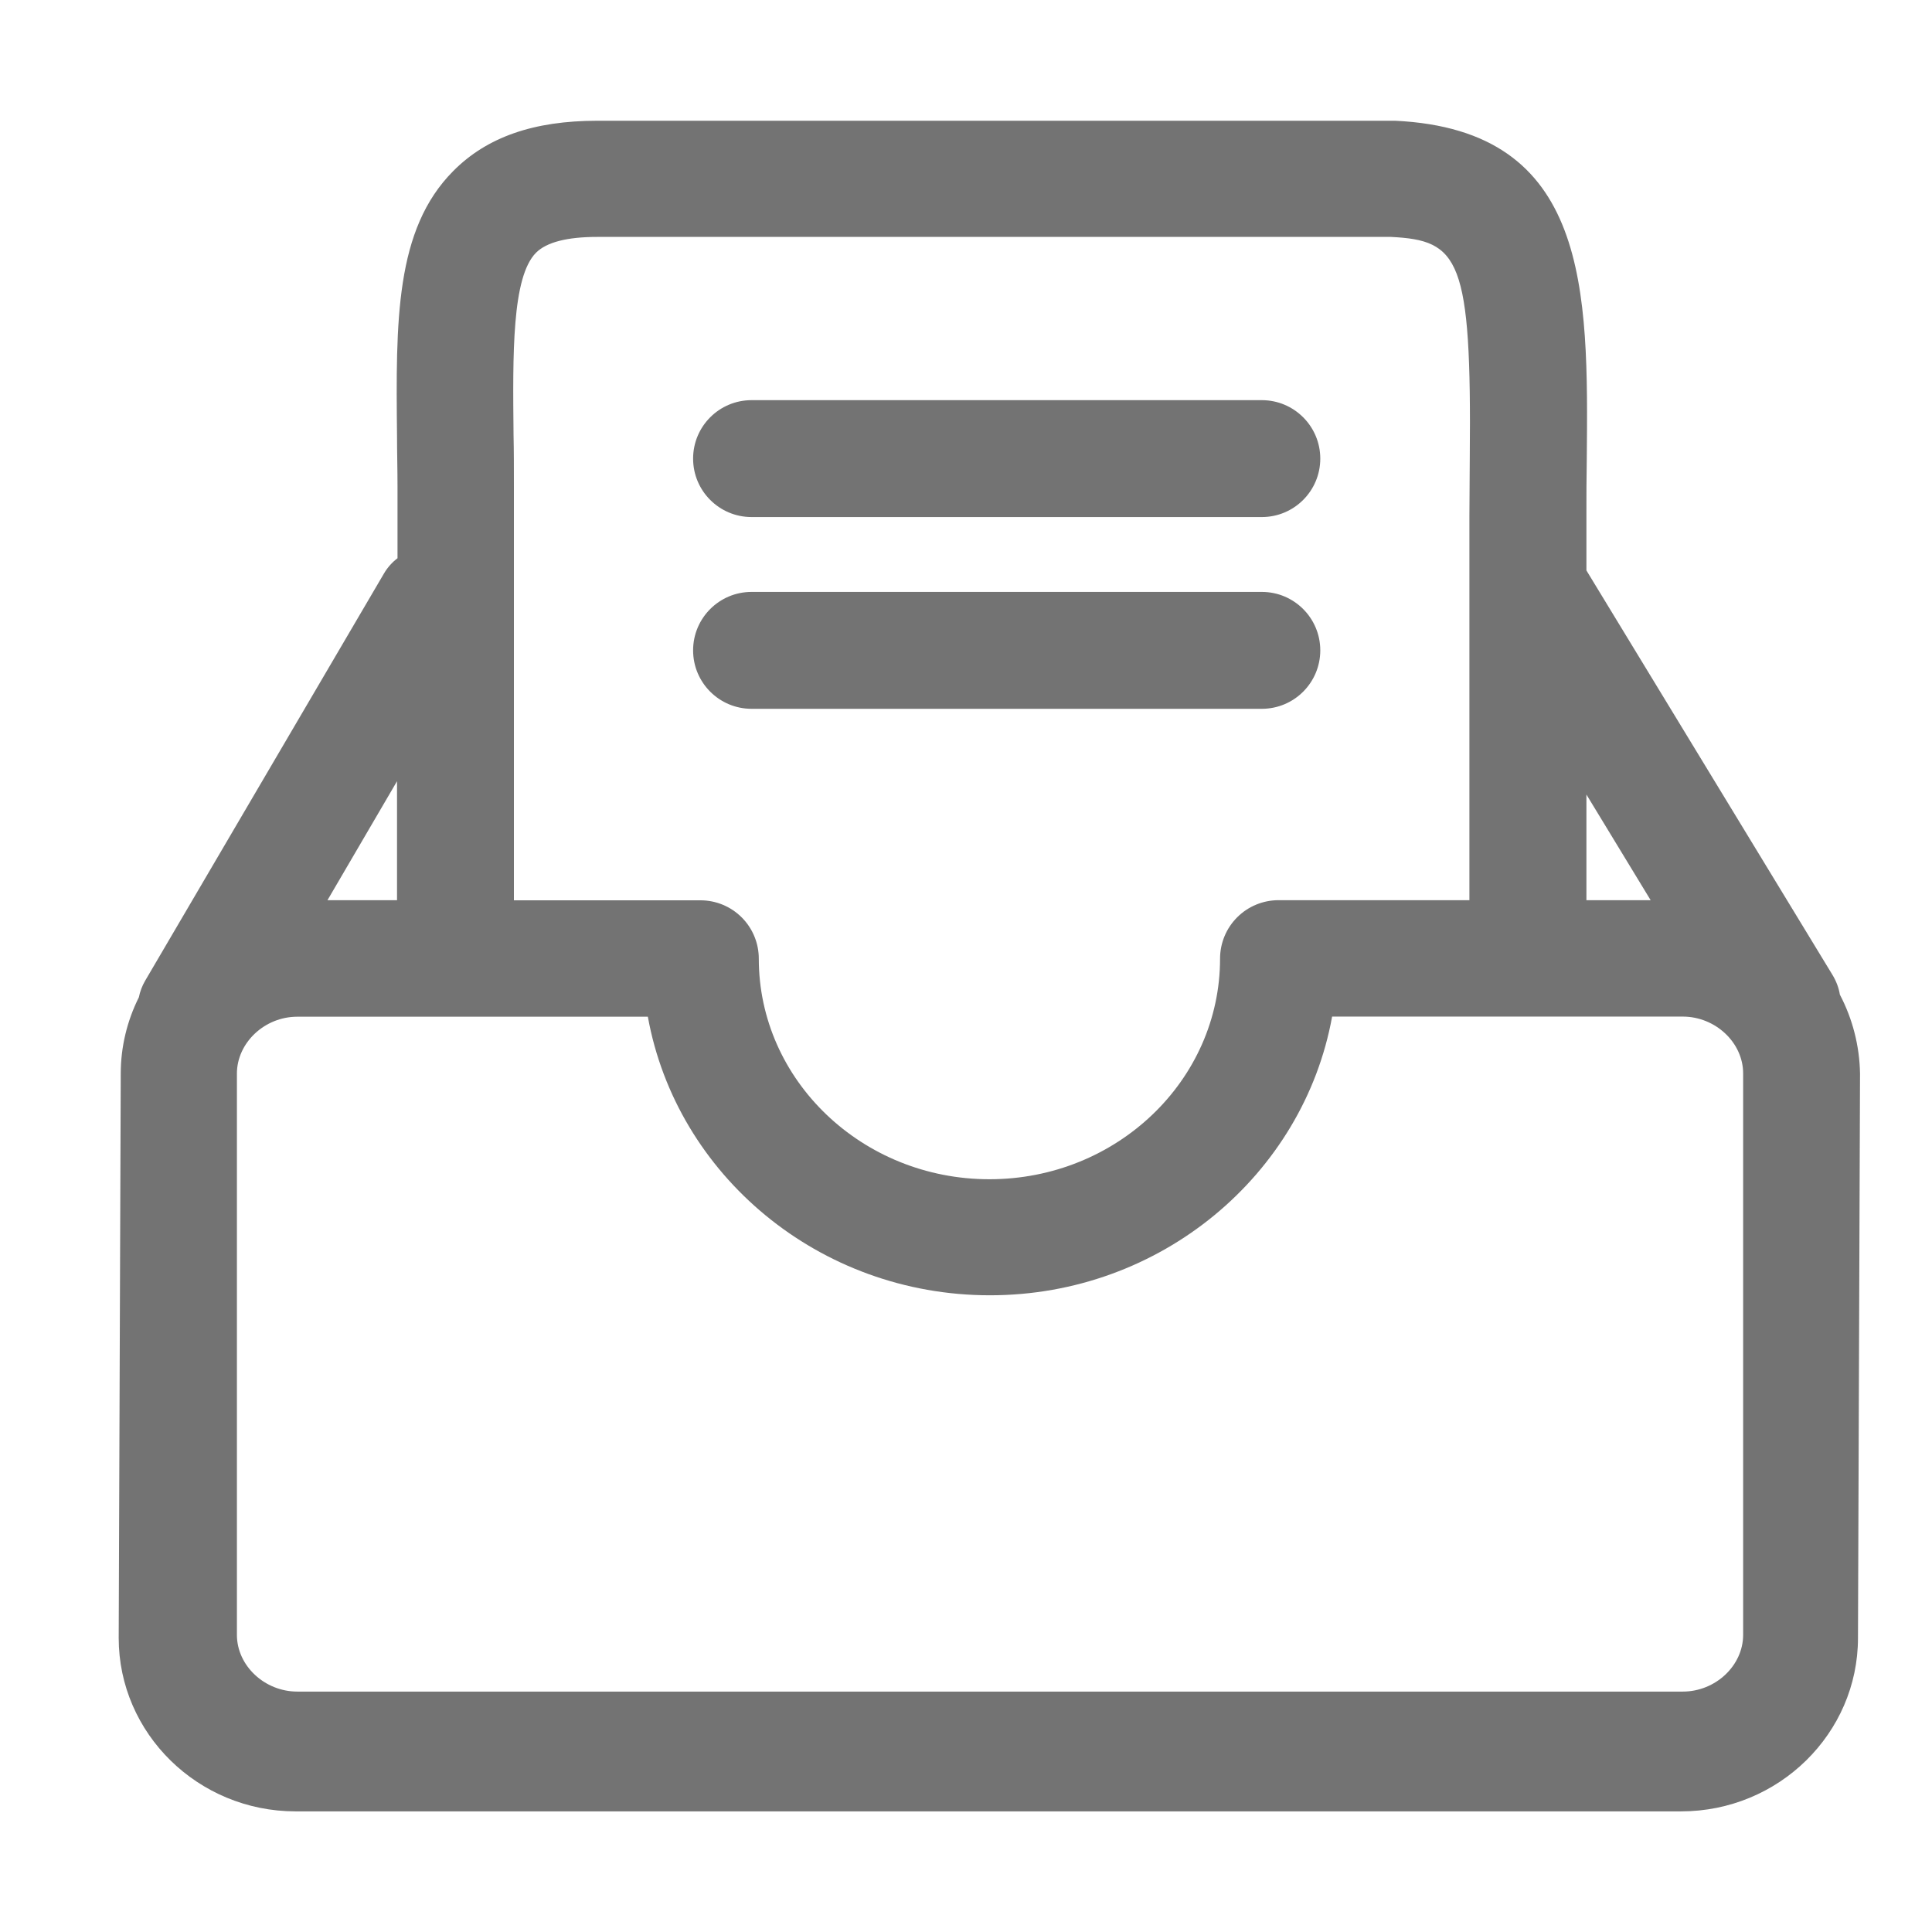
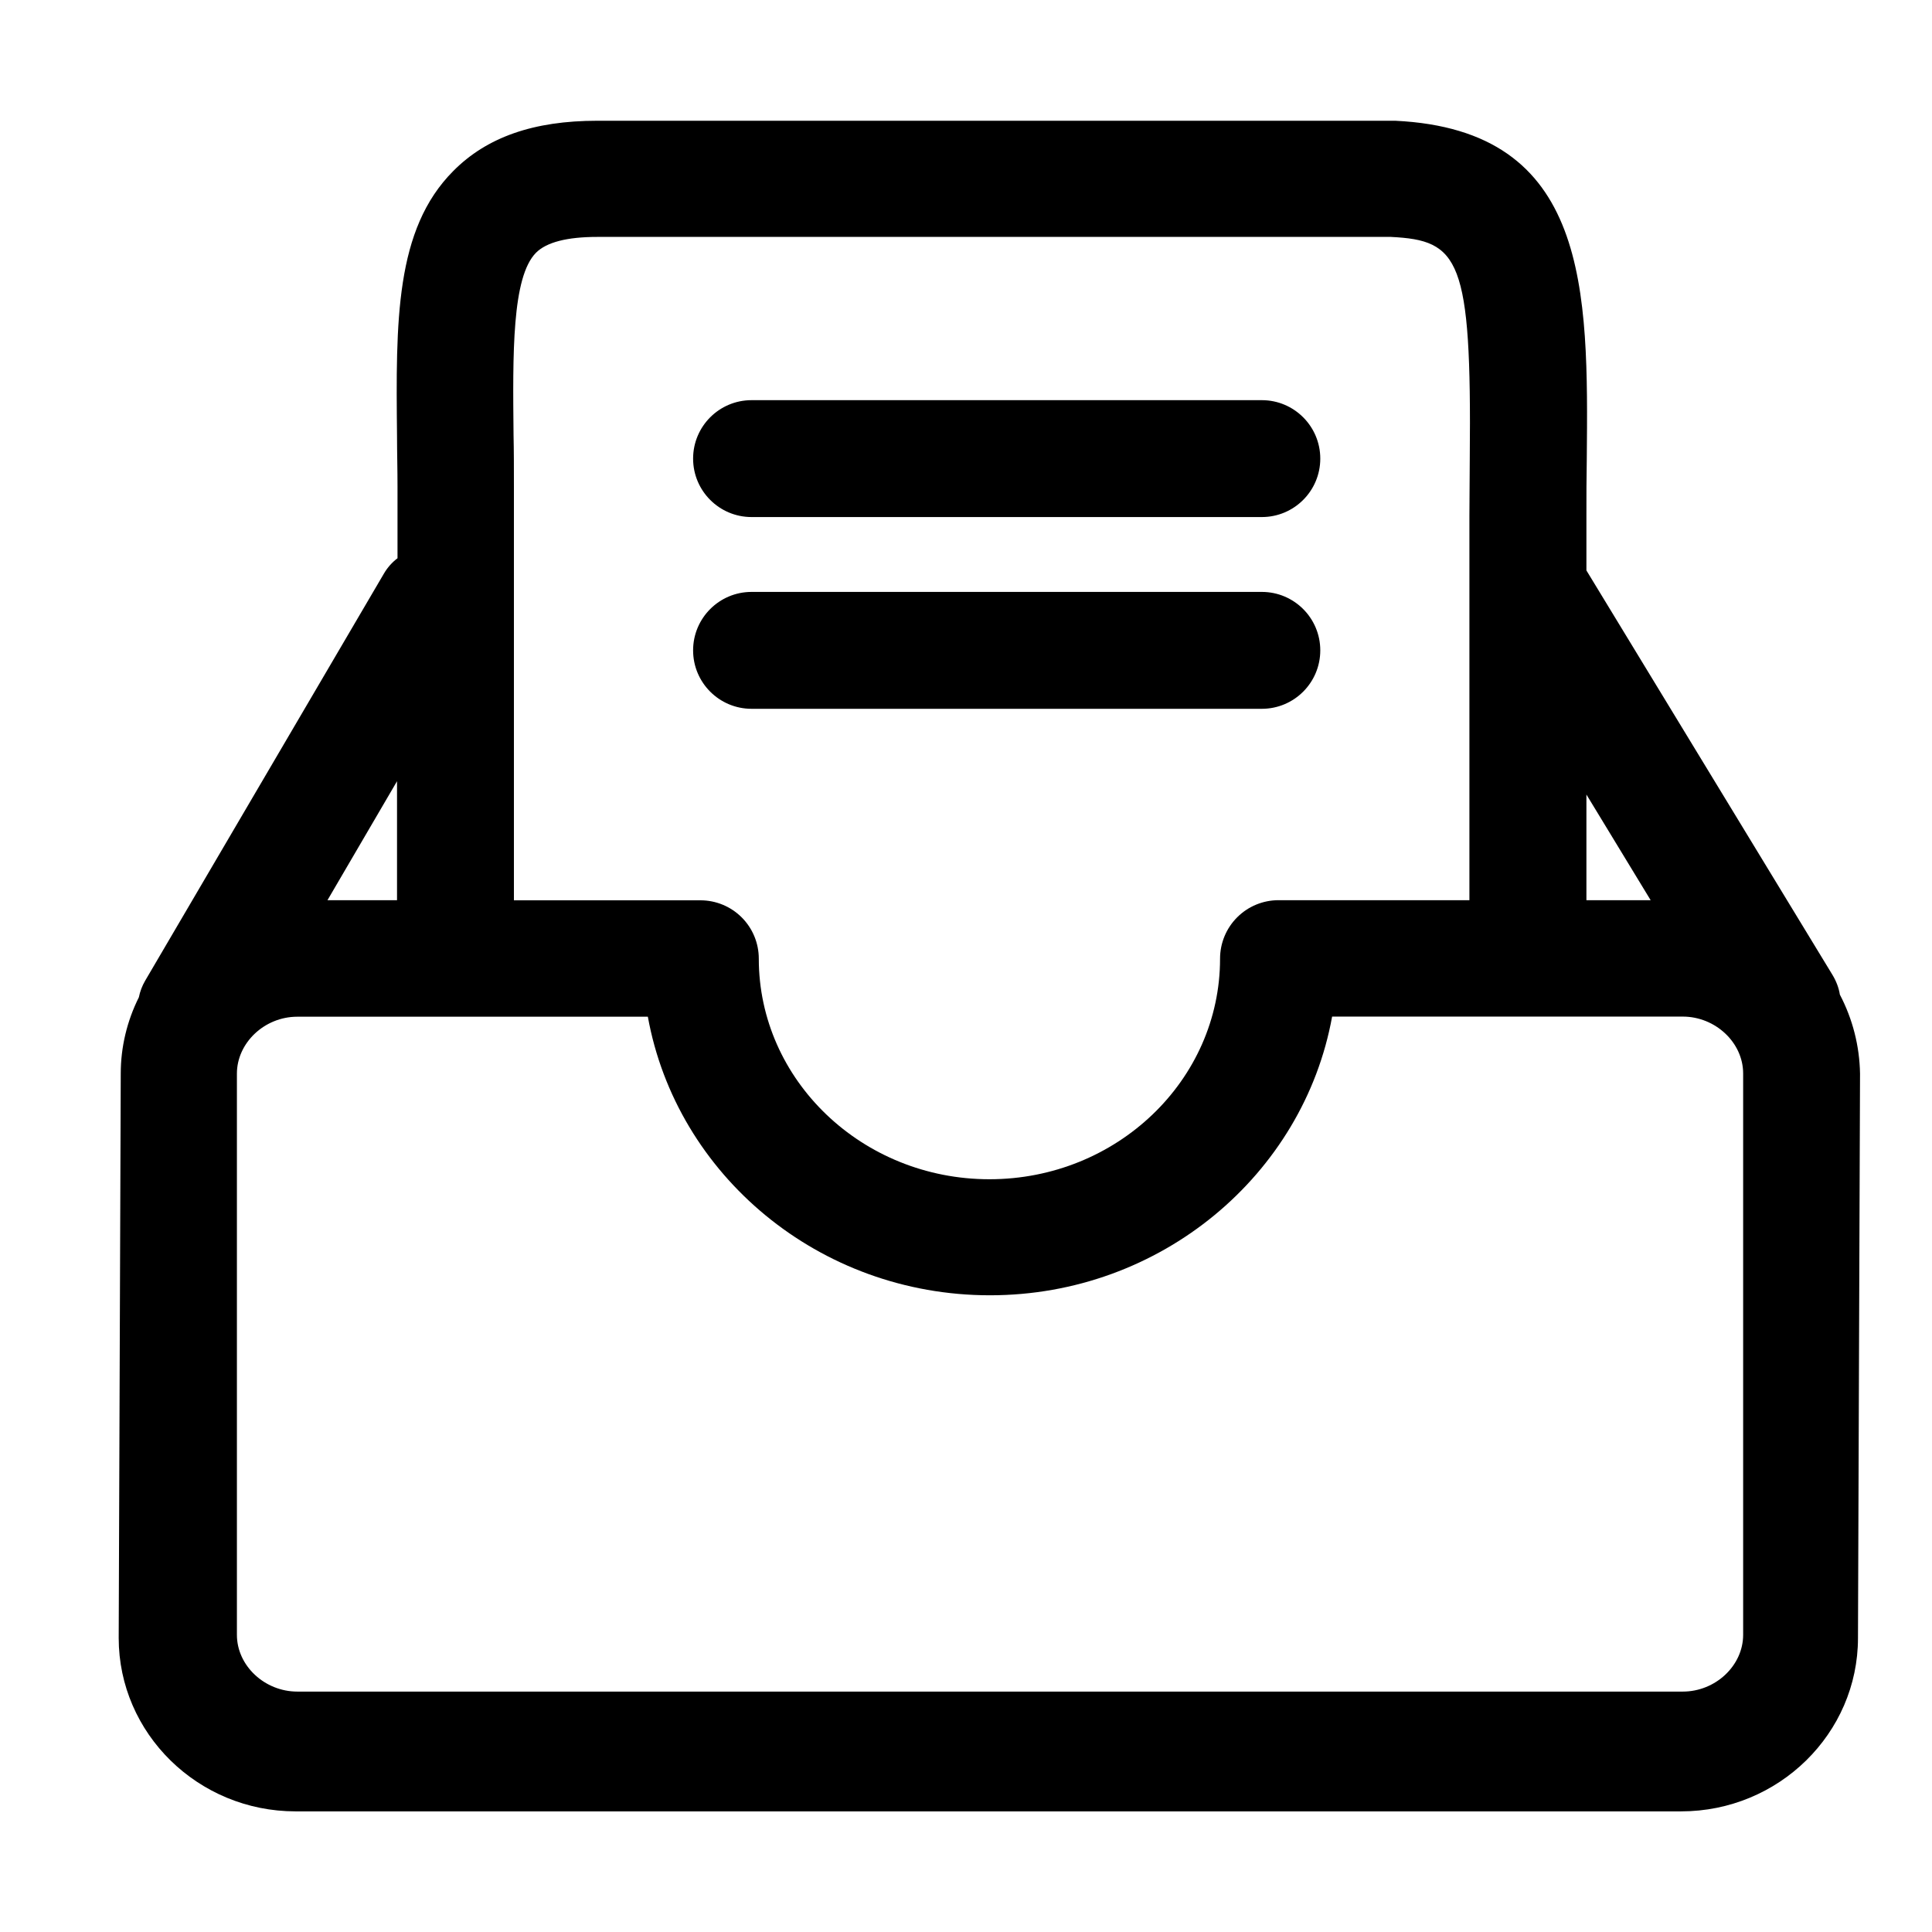
<svg xmlns="http://www.w3.org/2000/svg" t="1728869703510" class="icon" viewBox="0 0 1024 1024" version="1.1" p-id="14345" width="256" height="256">
-   <path d="M739.52 64c102.912 4.928 102.336 89.6 101.504 179.456-0.192 9.664-0.192 19.52-0.192 29.952v28.928l130.432 214.4c1.92 3.2 3.328 6.72 3.904 10.432 6.784 12.928 10.432 27.264 10.688 41.856l-1.088 299.136c0 50.624-42.048 91.904-93.76 91.904H156.672c-51.712 0-93.76-41.28-93.76-91.904L64 568.96c0-14.016 3.328-27.84 9.6-40.384a28.608 28.608 0 0 1 3.328-8.768l126.528-215.744a27.648 27.648 0 0 1 7.232-8.192v-38.208c0-9.024-0.256-17.92-0.256-26.496-0.64-61.12-1.024-109.504 29.76-140.48C258.048 72.64 282.88 64 316.544 64z m-396.16 474.88H157.568c-17.472 0-32 13.952-32 30.144v297.472c0 16.384 14.72 30.08 32 30.08h734.336c17.408 0 32-13.824 32-30.08V568.96c0-16.384-14.72-30.144-32-30.144h-185.856c-15.168 83.712-90.688 147.712-181.376 147.712-90.624 0-166.144-63.808-181.312-147.712z m393.856-413.312H316.544c-16 0-26.88 2.816-32.448 8.384-12.8 12.928-12.352 53.504-11.904 96.64 0.192 8.576 0.192 17.6 0.192 27.072v219.52H371.2a30.912 30.912 0 0 1 30.976 30.912c0 64.448 54.784 116.928 122.24 116.928 67.52 0 122.24-52.48 122.24-116.928a30.976 30.976 0 0 1 31.04-30.976h101.12V273.408c0-10.624 0.192-20.672 0.192-30.528 1.024-106.048-5.568-115.52-41.856-117.312z m-526.72 288.384l-36.928 63.168h36.864v-63.168z m630.336 7.168v56h34.048l-34.048-56zM668.8 313.728a30.976 30.976 0 1 1 0 61.952H398.336a30.976 30.976 0 1 1 0-61.952z m0-101.632a30.976 30.976 0 0 1 0 61.952H398.336a30.976 30.976 0 0 1 0-61.952z" fill="#737373" p-id="14346" />
+   <path d="M739.52 64c102.912 4.928 102.336 89.6 101.504 179.456-0.192 9.664-0.192 19.52-0.192 29.952v28.928l130.432 214.4c1.92 3.2 3.328 6.72 3.904 10.432 6.784 12.928 10.432 27.264 10.688 41.856l-1.088 299.136c0 50.624-42.048 91.904-93.76 91.904H156.672c-51.712 0-93.76-41.28-93.76-91.904L64 568.96c0-14.016 3.328-27.84 9.6-40.384a28.608 28.608 0 0 1 3.328-8.768l126.528-215.744a27.648 27.648 0 0 1 7.232-8.192v-38.208c0-9.024-0.256-17.92-0.256-26.496-0.64-61.12-1.024-109.504 29.76-140.48C258.048 72.64 282.88 64 316.544 64z m-396.16 474.88H157.568c-17.472 0-32 13.952-32 30.144v297.472c0 16.384 14.72 30.08 32 30.08h734.336c17.408 0 32-13.824 32-30.08V568.96c0-16.384-14.72-30.144-32-30.144h-185.856c-15.168 83.712-90.688 147.712-181.376 147.712-90.624 0-166.144-63.808-181.312-147.712z m393.856-413.312H316.544c-16 0-26.88 2.816-32.448 8.384-12.8 12.928-12.352 53.504-11.904 96.64 0.192 8.576 0.192 17.6 0.192 27.072v219.52H371.2a30.912 30.912 0 0 1 30.976 30.912c0 64.448 54.784 116.928 122.24 116.928 67.52 0 122.24-52.48 122.24-116.928a30.976 30.976 0 0 1 31.04-30.976h101.12V273.408c0-10.624 0.192-20.672 0.192-30.528 1.024-106.048-5.568-115.52-41.856-117.312z m-526.72 288.384l-36.928 63.168h36.864v-63.168z m630.336 7.168v56h34.048l-34.048-56zM668.8 313.728a30.976 30.976 0 1 1 0 61.952H398.336a30.976 30.976 0 1 1 0-61.952z m0-101.632a30.976 30.976 0 0 1 0 61.952H398.336a30.976 30.976 0 0 1 0-61.952z" fill="currentColor" p-id="14346" />
</svg>
